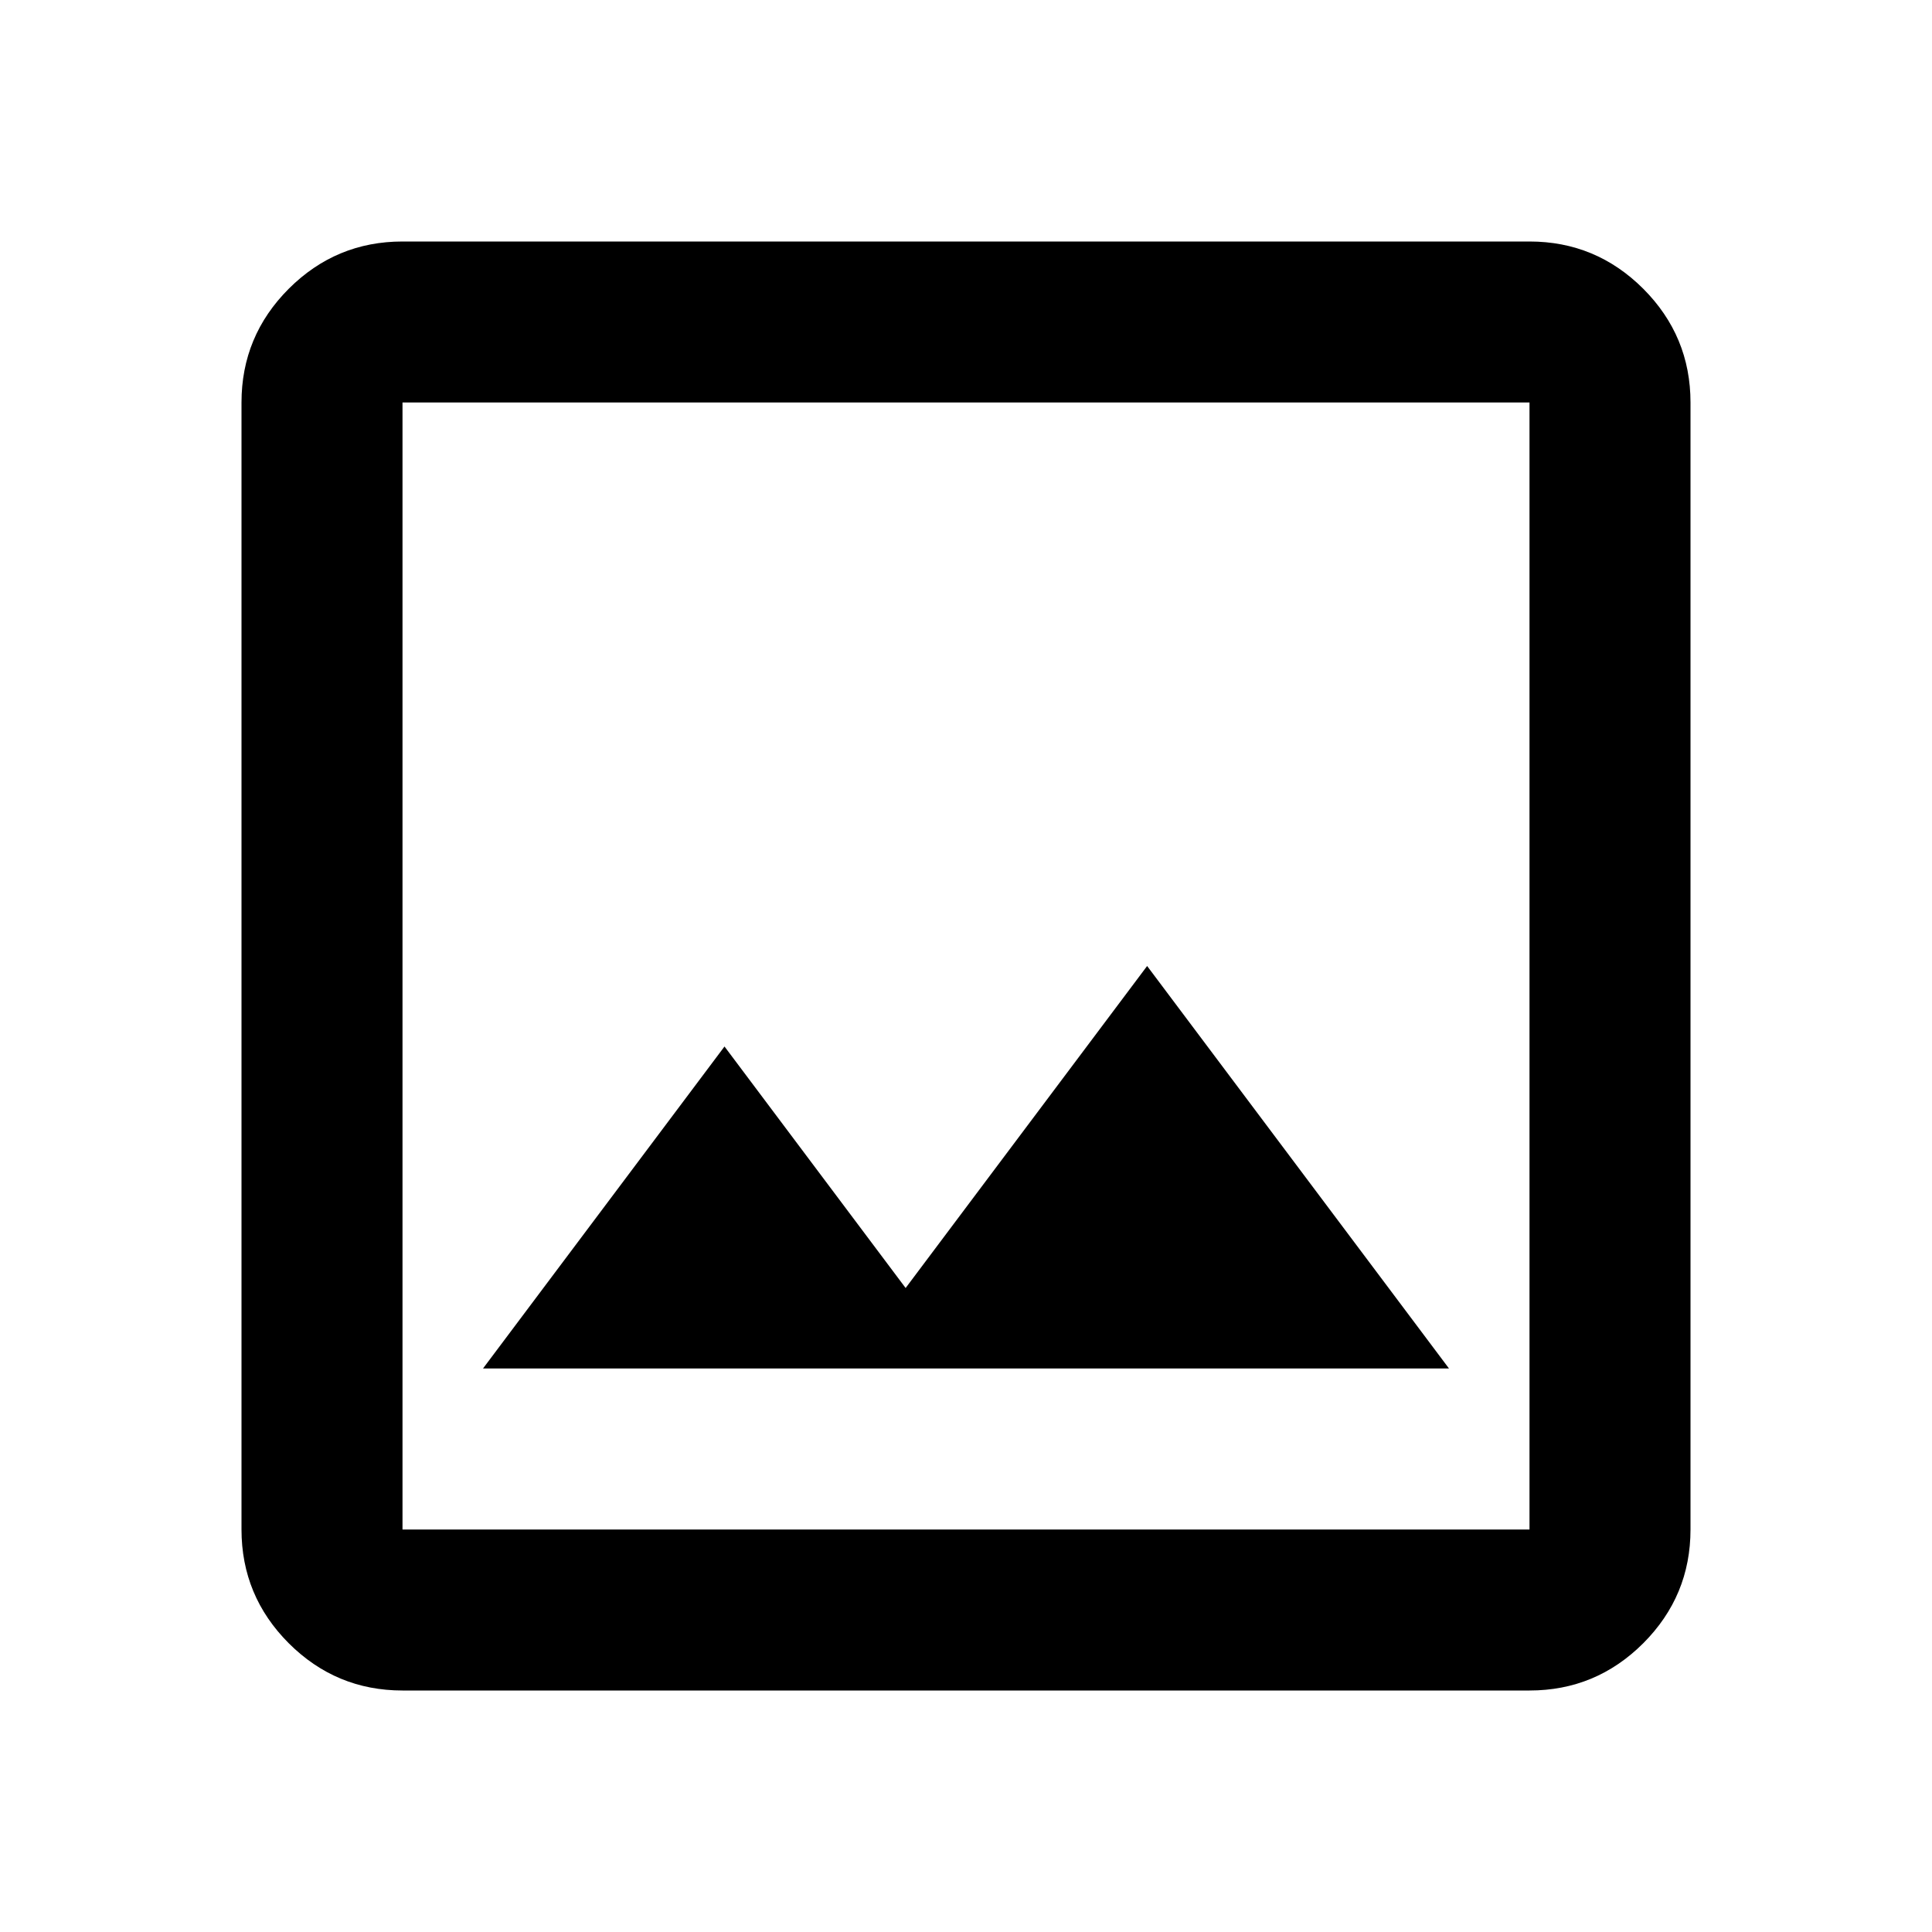
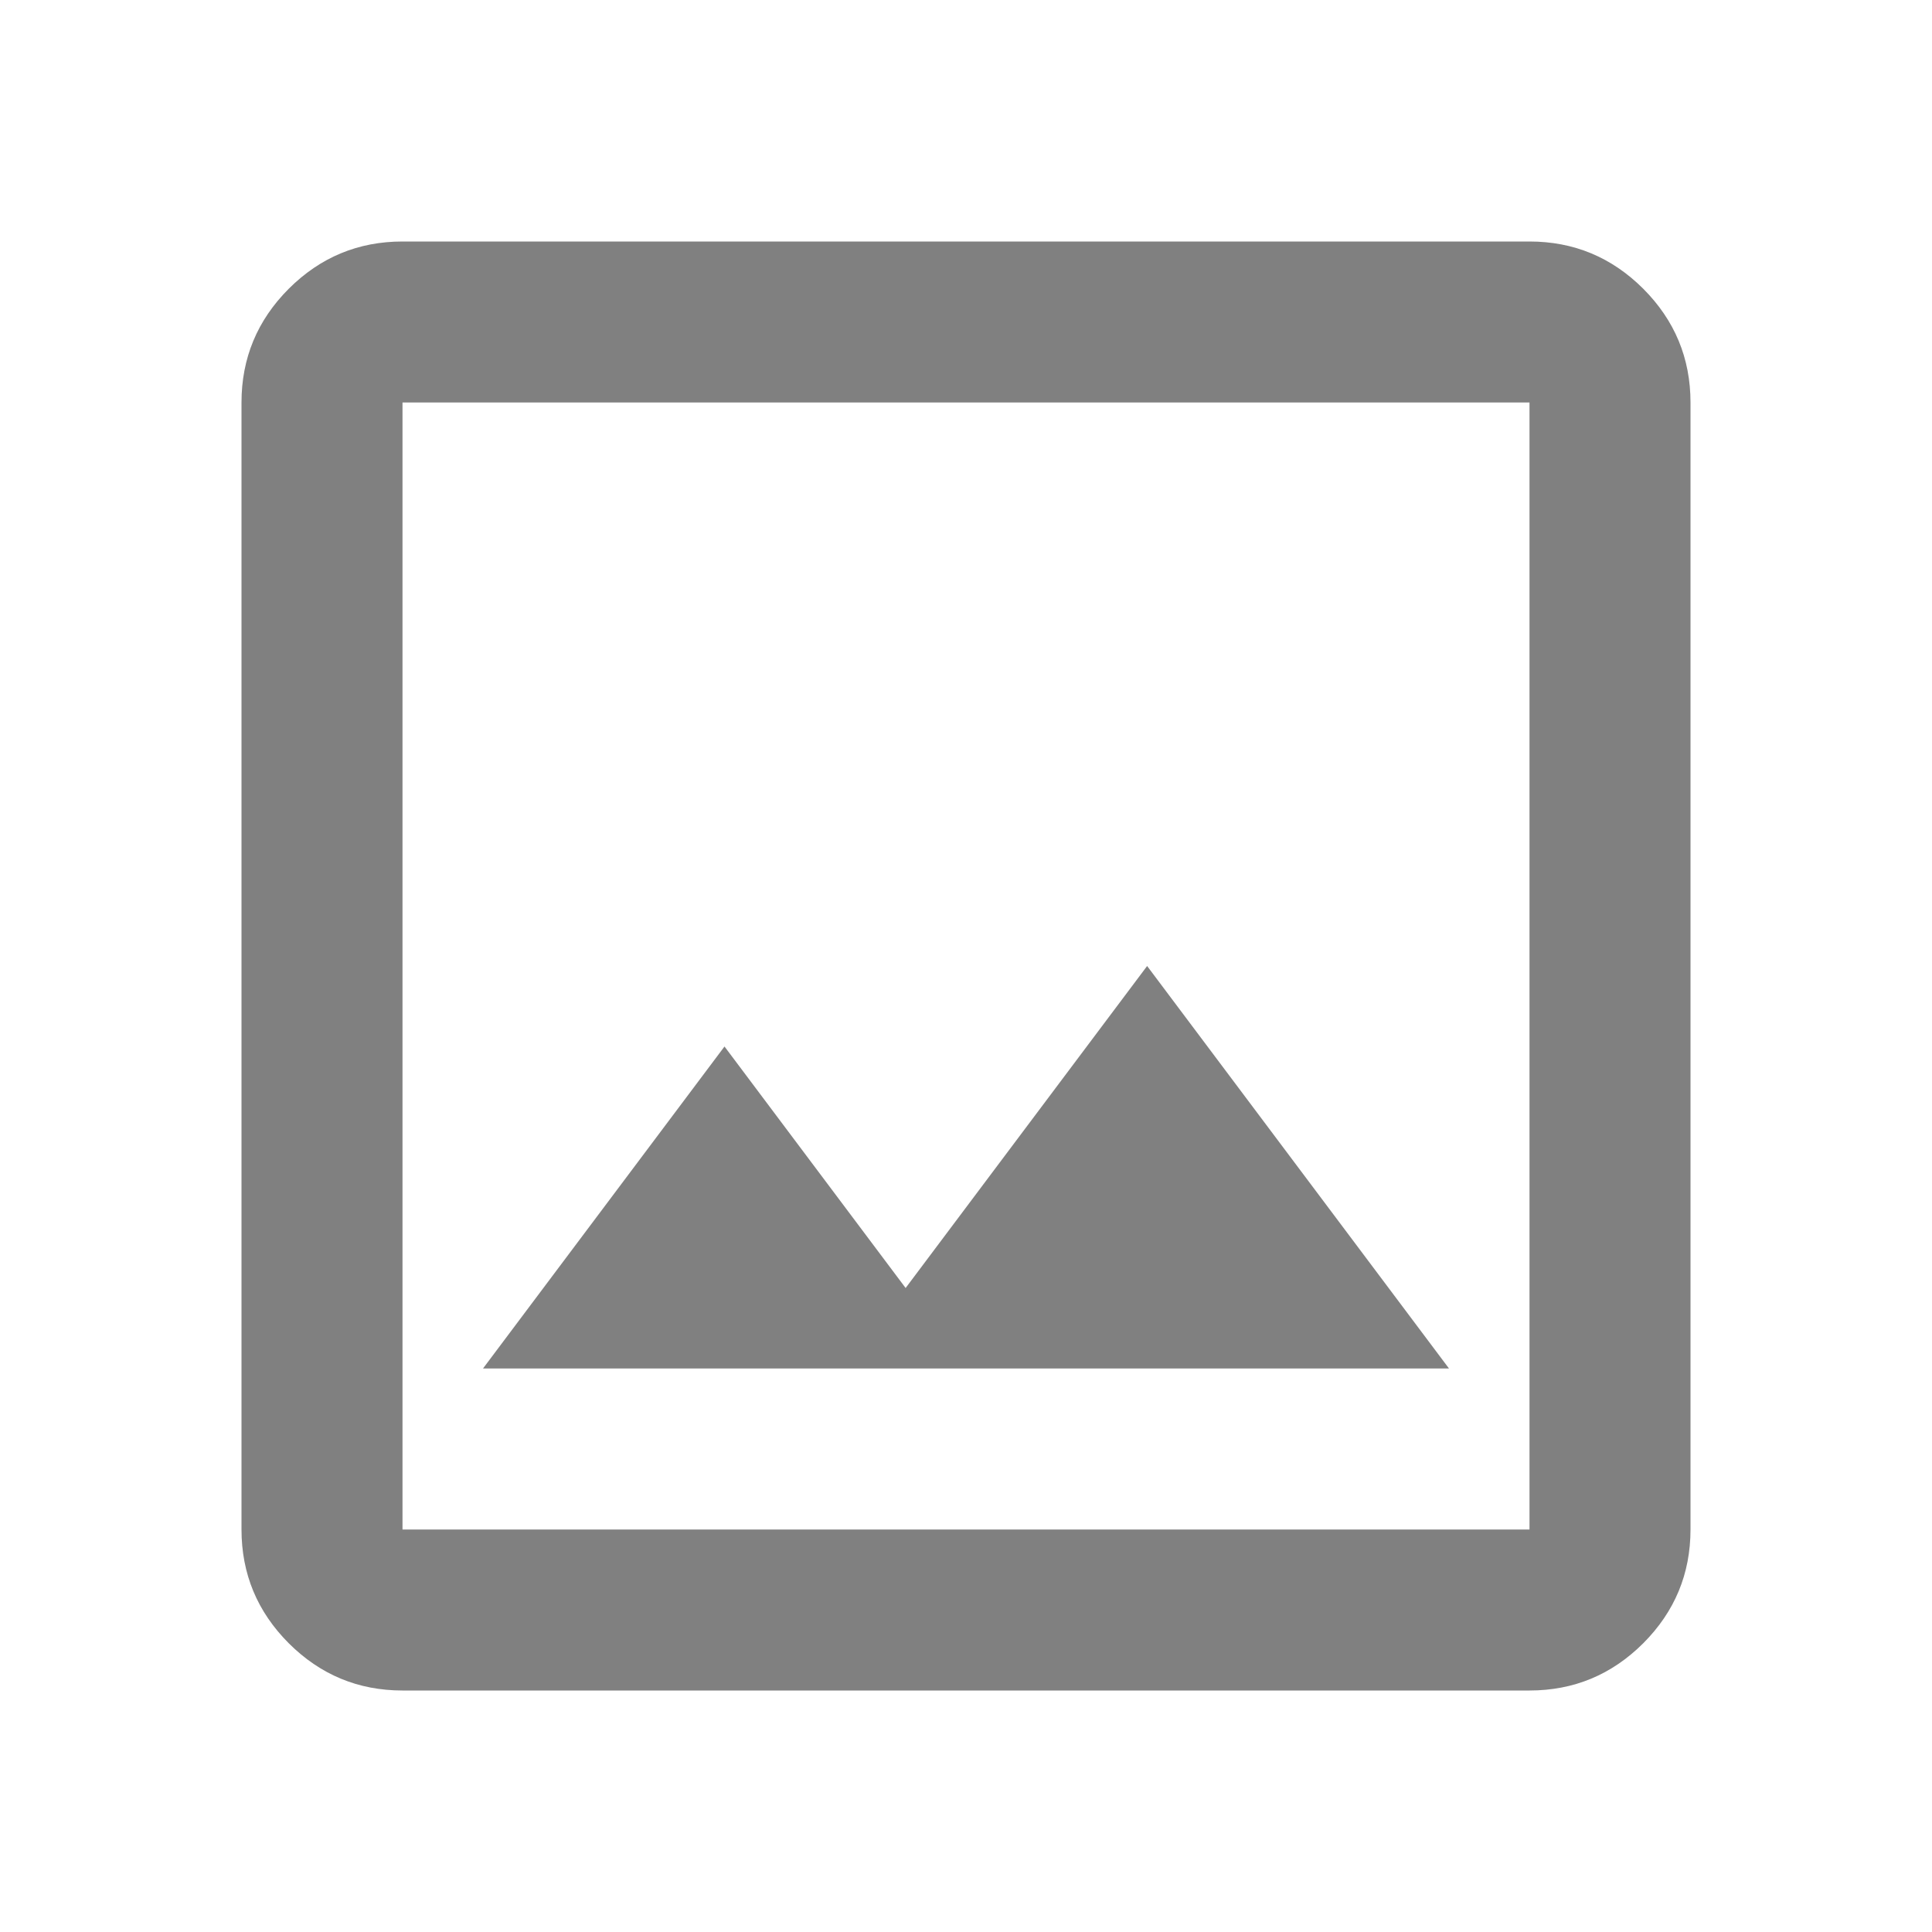
- <svg xmlns="http://www.w3.org/2000/svg" height="24" width="24">
+ <svg xmlns="http://www.w3.org/2000/svg" height="24" width="24" fill="gray">
  <path d="M5 21q-.825 0-1.413-.587Q3 19.825 3 19V5q0-.825.587-1.413Q4.175 3 5 3h14q.825 0 1.413.587Q21 4.175 21 5v14q0 .825-.587 1.413Q19.825 21 19 21Zm0-2h14V5H5v14Zm1-2h12l-3.75-5-3 4L9 13Zm-1 2V5v14Z" />
</svg>
